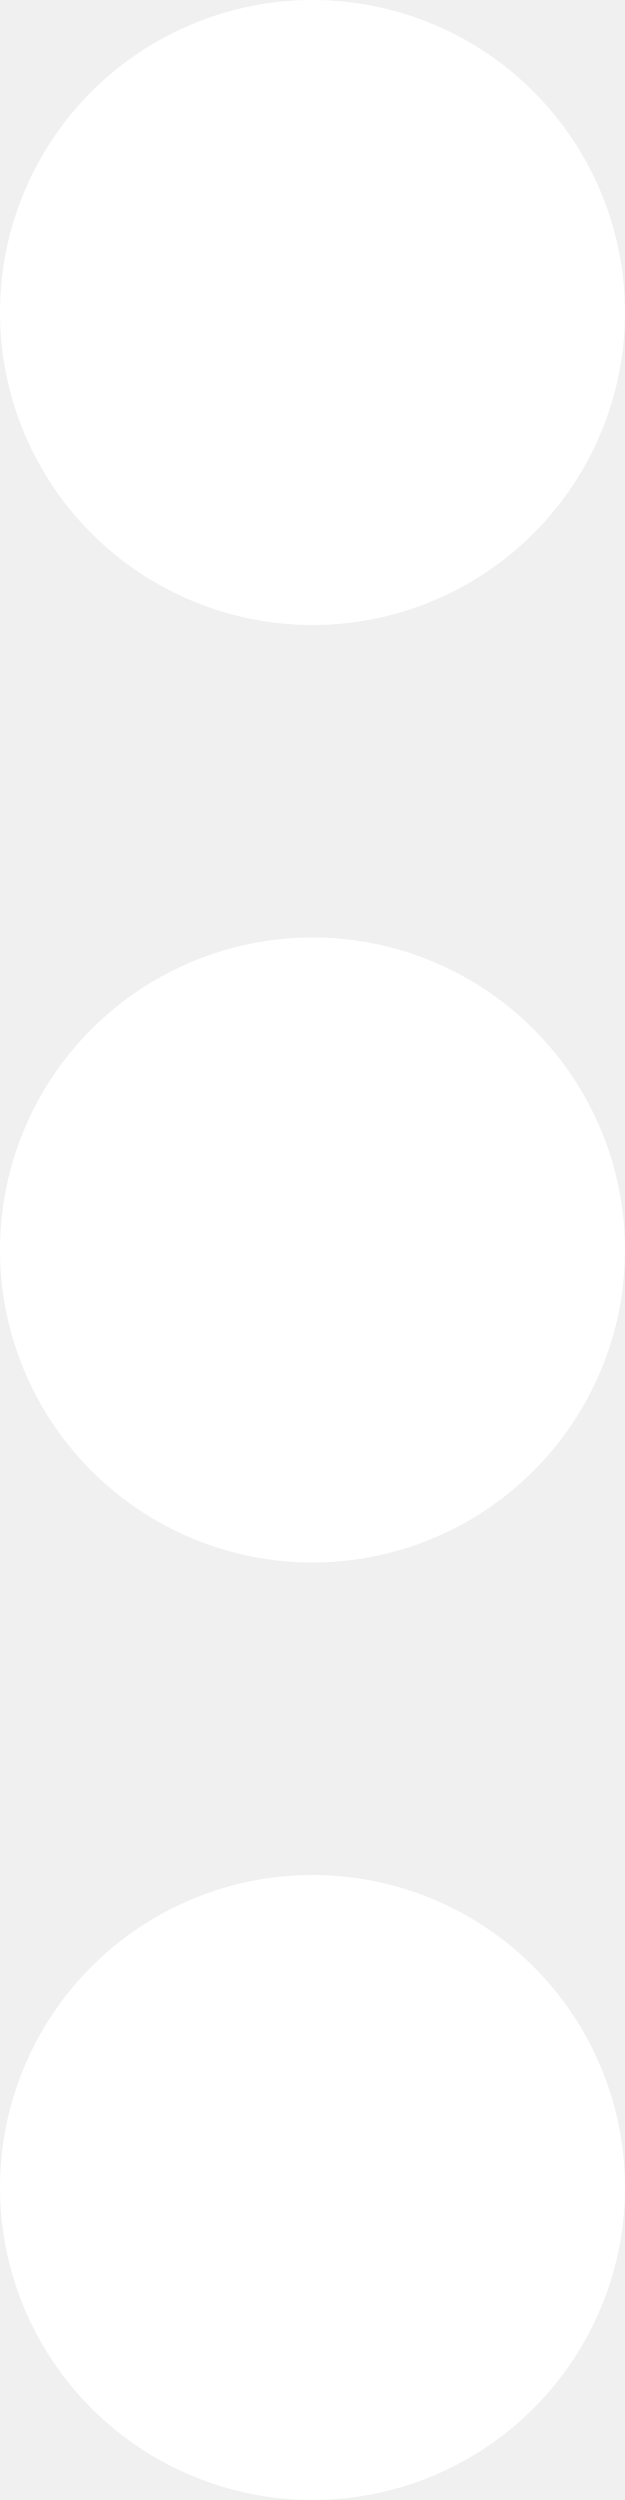
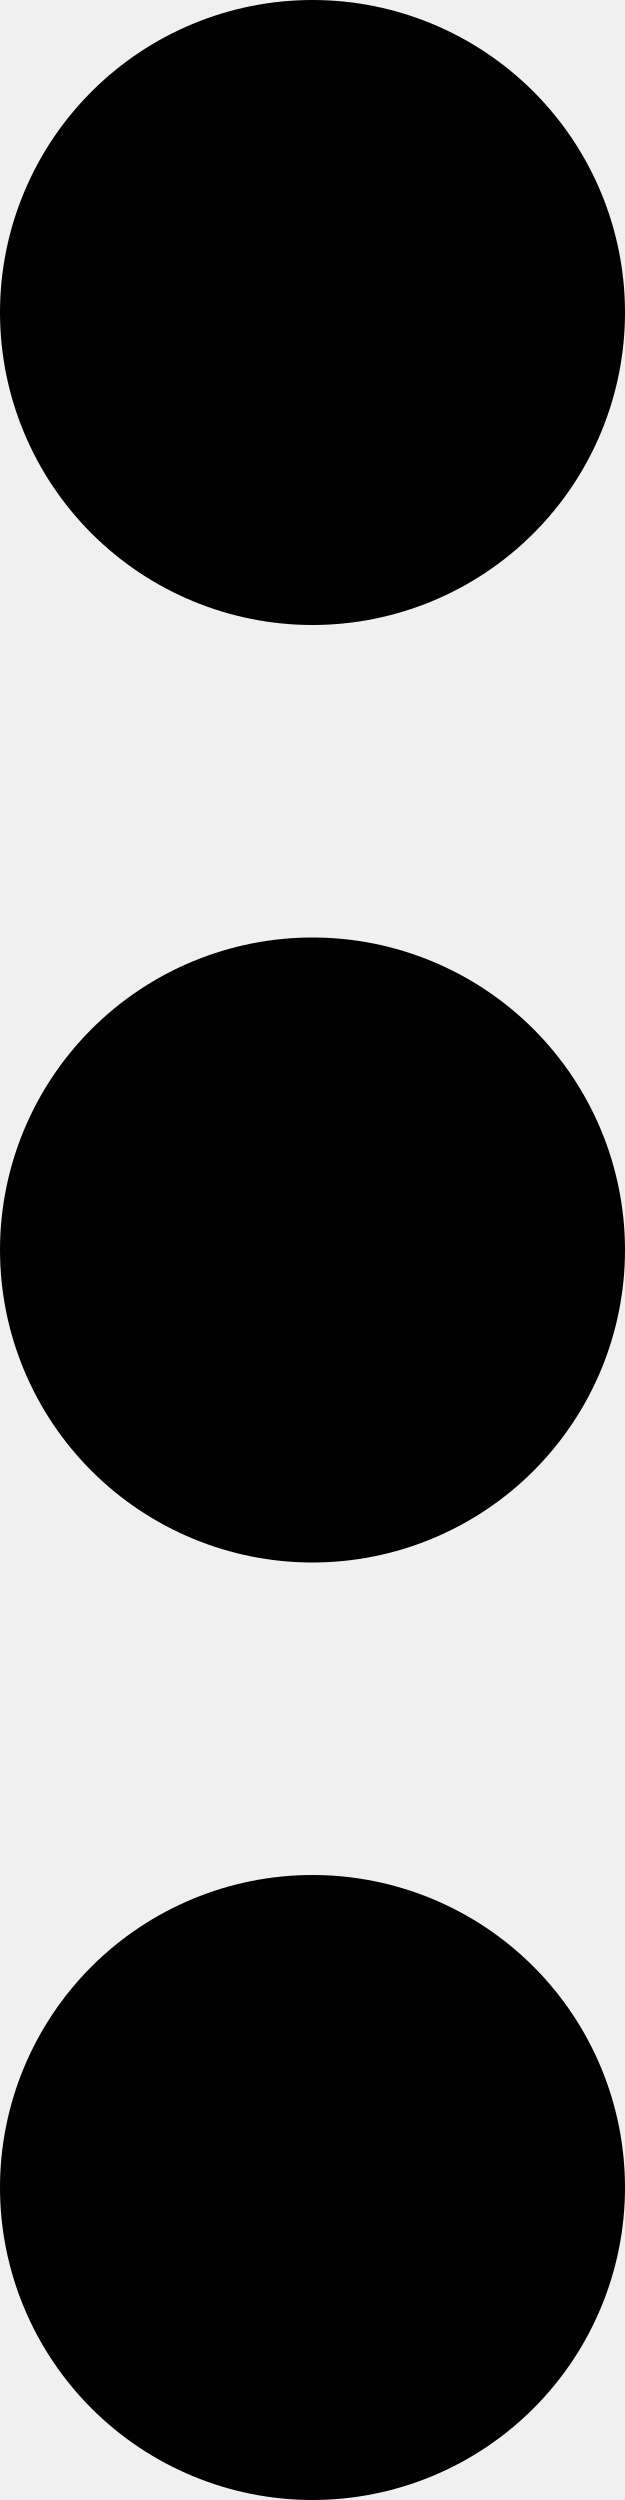
<svg xmlns="http://www.w3.org/2000/svg" width="4" height="16" viewBox="0 0 4 16" fill="none">
-   <path d="M2 4C1.47 4 0.961 3.789 0.586 3.414C0.211 3.039 0 2.53 0 2C0 1.47 0.211 0.961 0.586 0.586C0.961 0.211 1.47 0 2 0C2.53 0 3.039 0.211 3.414 0.586C3.789 0.961 4 1.47 4 2C4 2.53 3.789 3.039 3.414 3.414C3.039 3.789 2.53 4 2 4ZM2 10C1.47 10 0.961 9.789 0.586 9.414C0.211 9.039 0 8.53 0 8C0 7.47 0.211 6.961 0.586 6.586C0.961 6.211 1.47 6 2 6C2.53 6 3.039 6.211 3.414 6.586C3.789 6.961 4 7.47 4 8C4 8.53 3.789 9.039 3.414 9.414C3.039 9.789 2.53 10 2 10ZM2 16C1.47 16 0.961 15.789 0.586 15.414C0.211 15.039 0 14.53 0 14C0 13.47 0.211 12.961 0.586 12.586C0.961 12.211 1.47 12 2 12C2.53 12 3.039 12.211 3.414 12.586C3.789 12.961 4 13.47 4 14C4 14.53 3.789 15.039 3.414 15.414C3.039 15.789 2.53 16 2 16Z" fill="white" />
+   <path d="M2 4C1.47 4 0.961 3.789 0.586 3.414C0.211 3.039 0 2.53 0 2C0 1.47 0.211 0.961 0.586 0.586C0.961 0.211 1.47 0 2 0C2.53 0 3.039 0.211 3.414 0.586C3.789 0.961 4 1.47 4 2C4 2.53 3.789 3.039 3.414 3.414C3.039 3.789 2.53 4 2 4ZM2 10C1.47 10 0.961 9.789 0.586 9.414C0.211 9.039 0 8.53 0 8C0 7.47 0.211 6.961 0.586 6.586C0.961 6.211 1.47 6 2 6C2.53 6 3.039 6.211 3.414 6.586C3.789 6.961 4 7.47 4 8C4 8.53 3.789 9.039 3.414 9.414C3.039 9.789 2.53 10 2 10ZM2 16C1.47 16 0.961 15.789 0.586 15.414C0.211 15.039 0 14.53 0 14C0 13.47 0.211 12.961 0.586 12.586C0.961 12.211 1.47 12 2 12C2.53 12 3.039 12.211 3.414 12.586C3.789 12.961 4 13.47 4 14C4 14.53 3.789 15.039 3.414 15.414C3.039 15.789 2.53 16 2 16Z" fill="currentColor" />
</svg>
